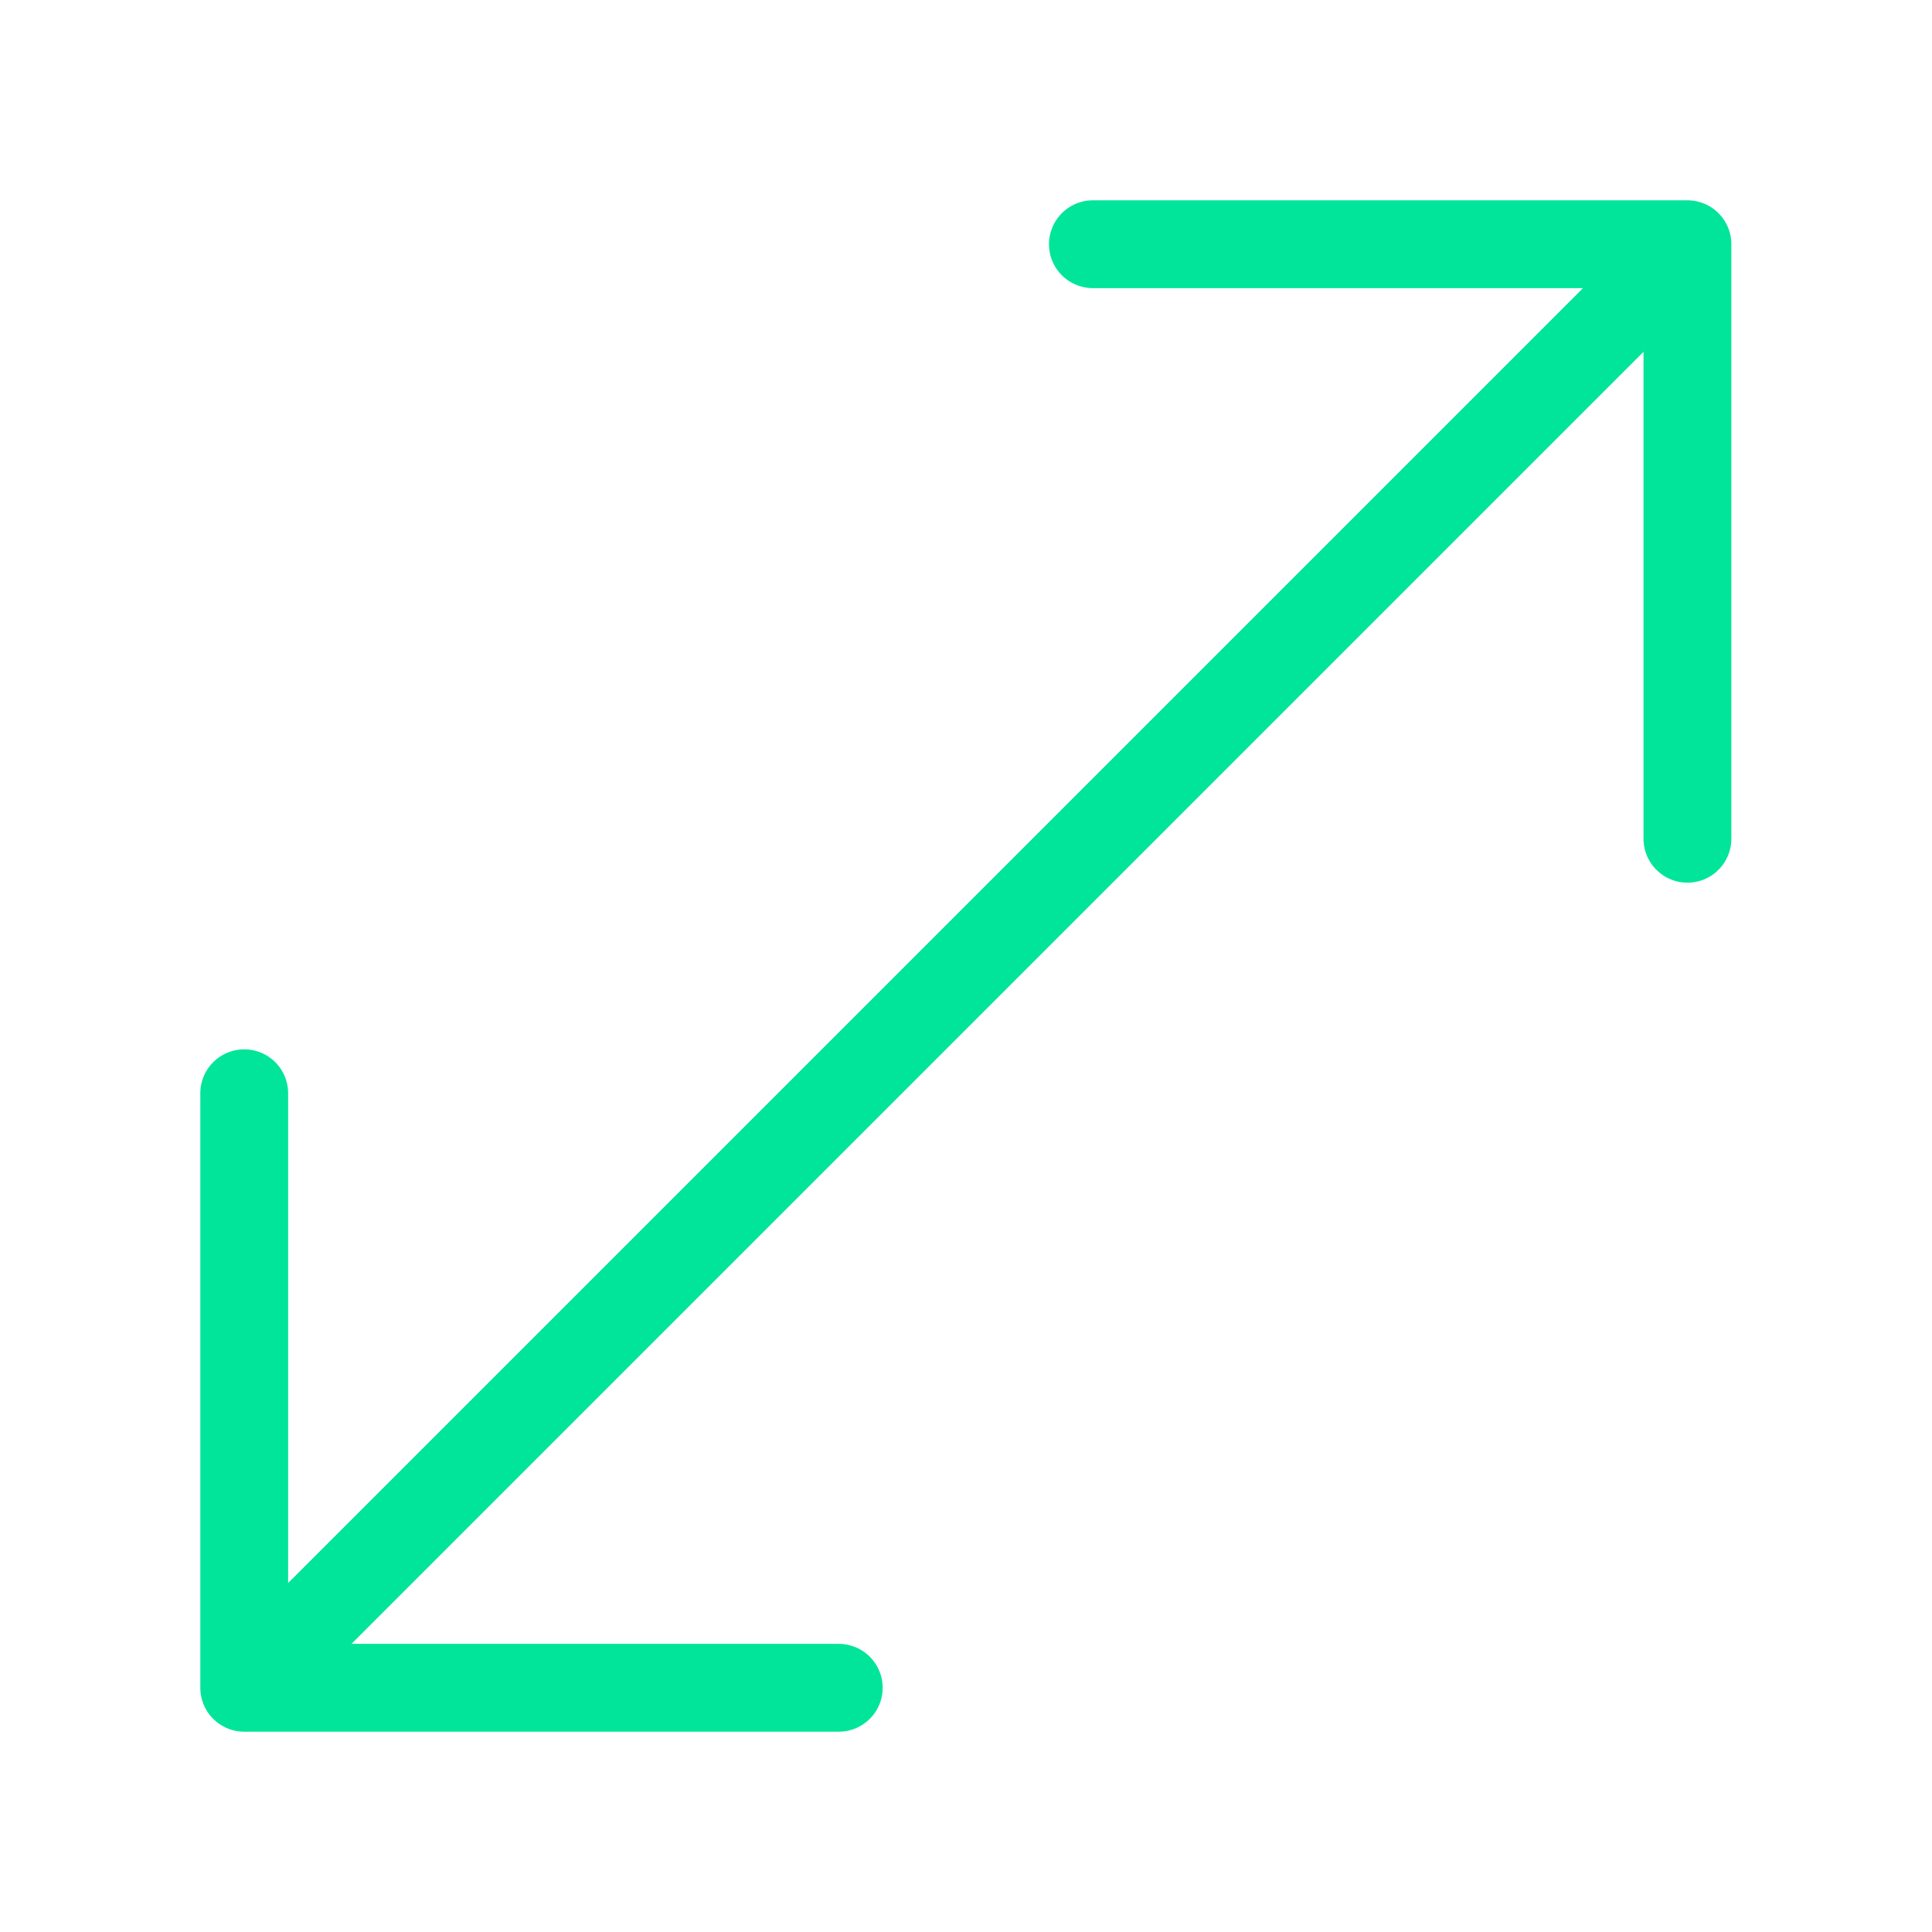
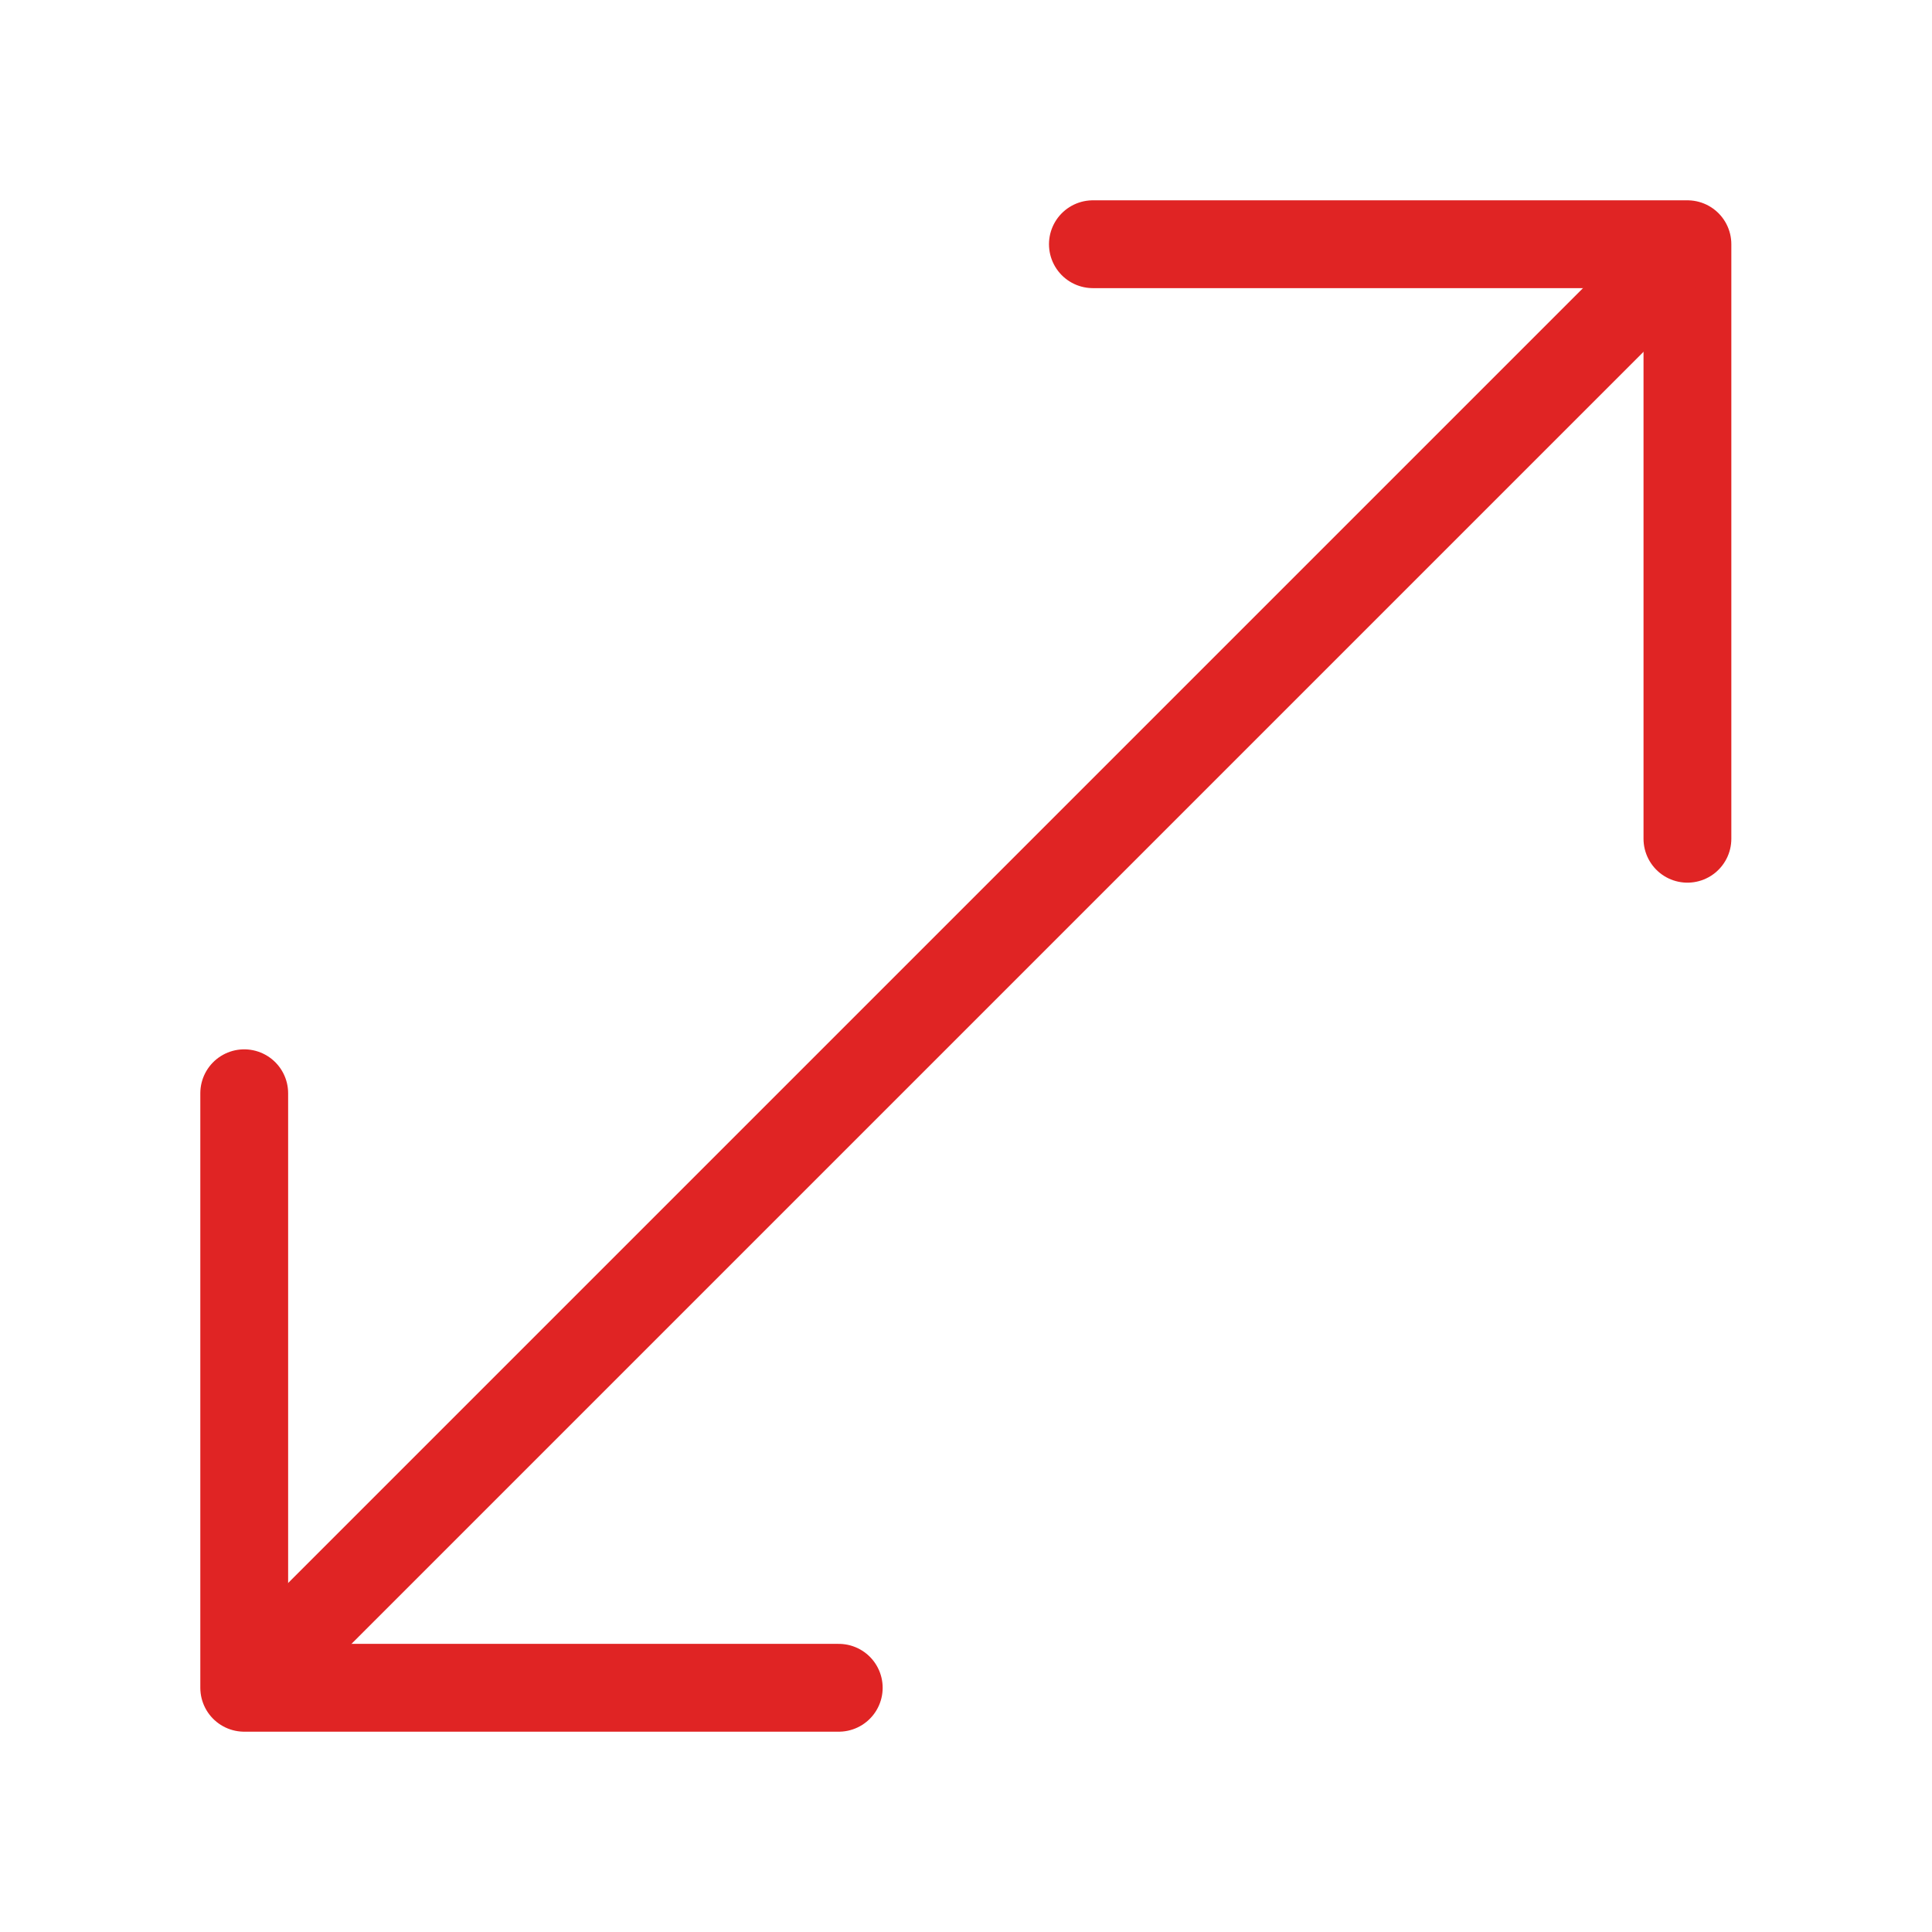
<svg xmlns="http://www.w3.org/2000/svg" width="22" height="22" viewBox="0 0 22 22" fill="none">
-   <path d="M9.551 19.219H2.781V12.449" stroke="#00E599" stroke-linecap="round" stroke-linejoin="round" />
-   <path d="M19.215 9.551V2.781H12.445" stroke="#00E599" stroke-linecap="round" stroke-linejoin="round" />
-   <path d="M3.203 18.811L18.815 3.199" stroke="#00E599" stroke-linecap="round" stroke-linejoin="round" />
+   <path d="M9.551 19.219H2.781V12.449" stroke="#E02424" stroke-linecap="round" stroke-linejoin="round" />
+   <path d="M19.215 9.551V2.781H12.445" stroke="#E02424" stroke-linecap="round" stroke-linejoin="round" />
+   <path d="M3.203 18.811L18.815 3.199" stroke="#E02424" stroke-linecap="round" stroke-linejoin="round" />
</svg>
